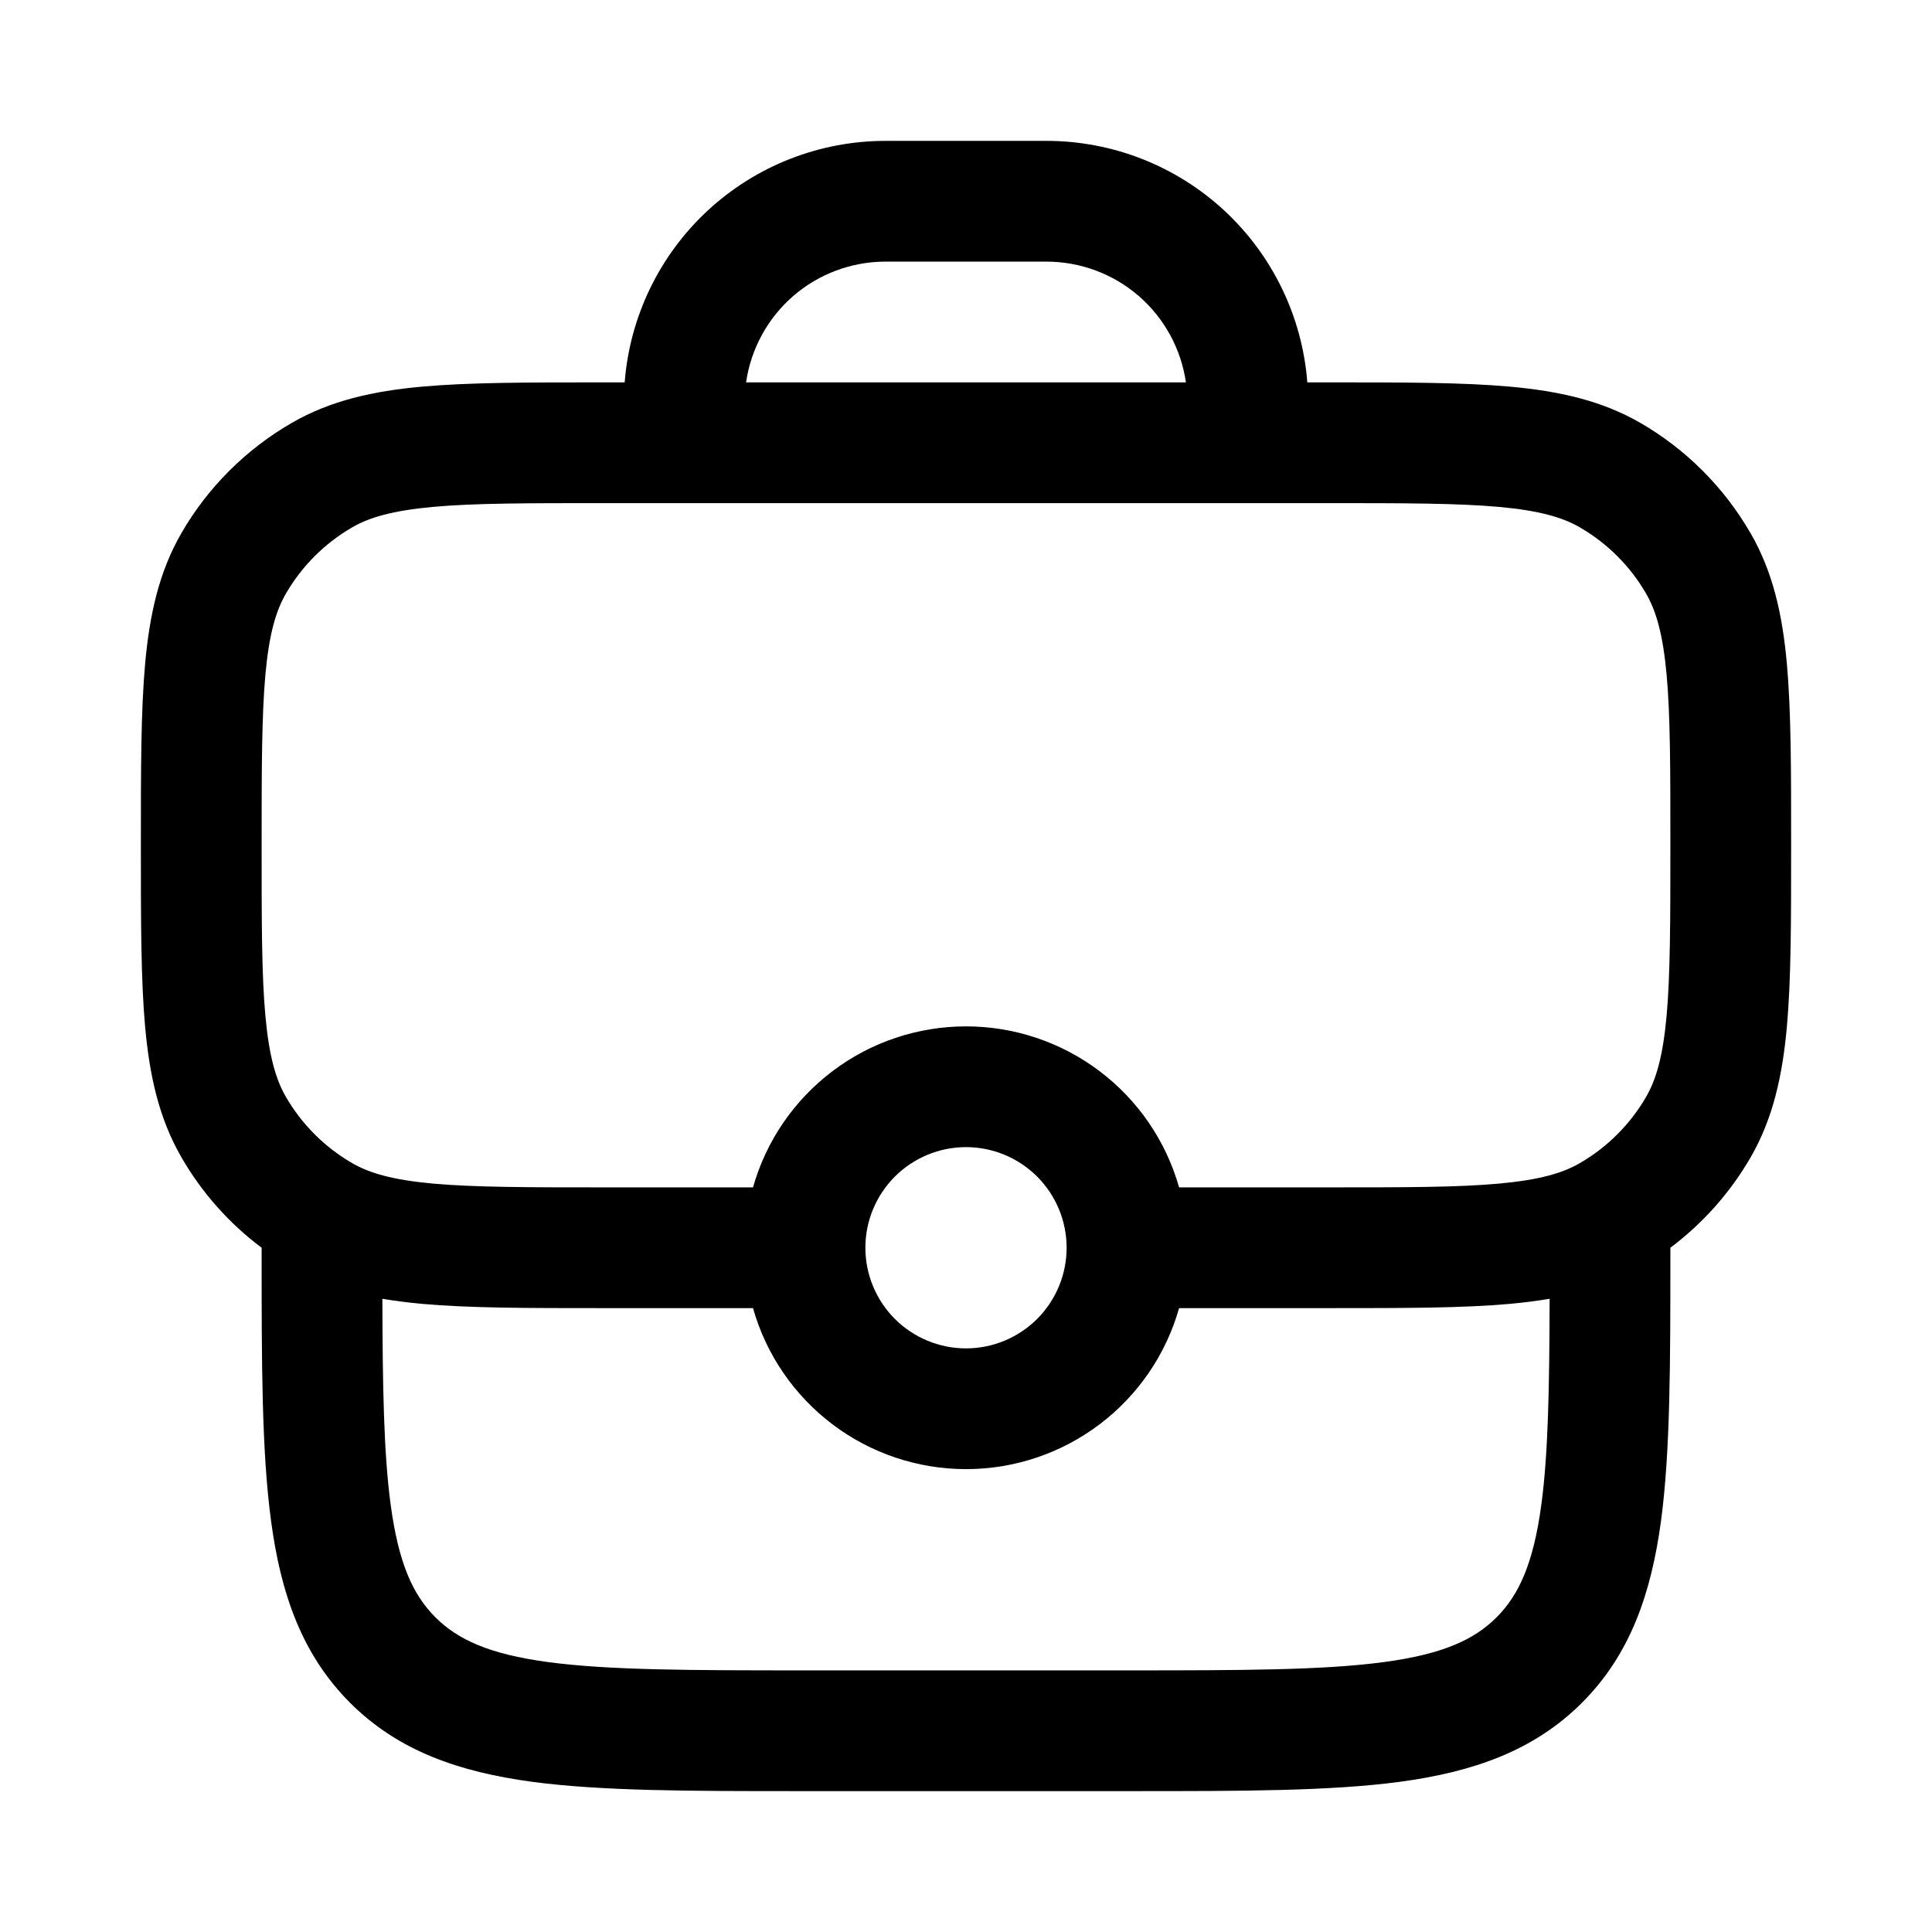
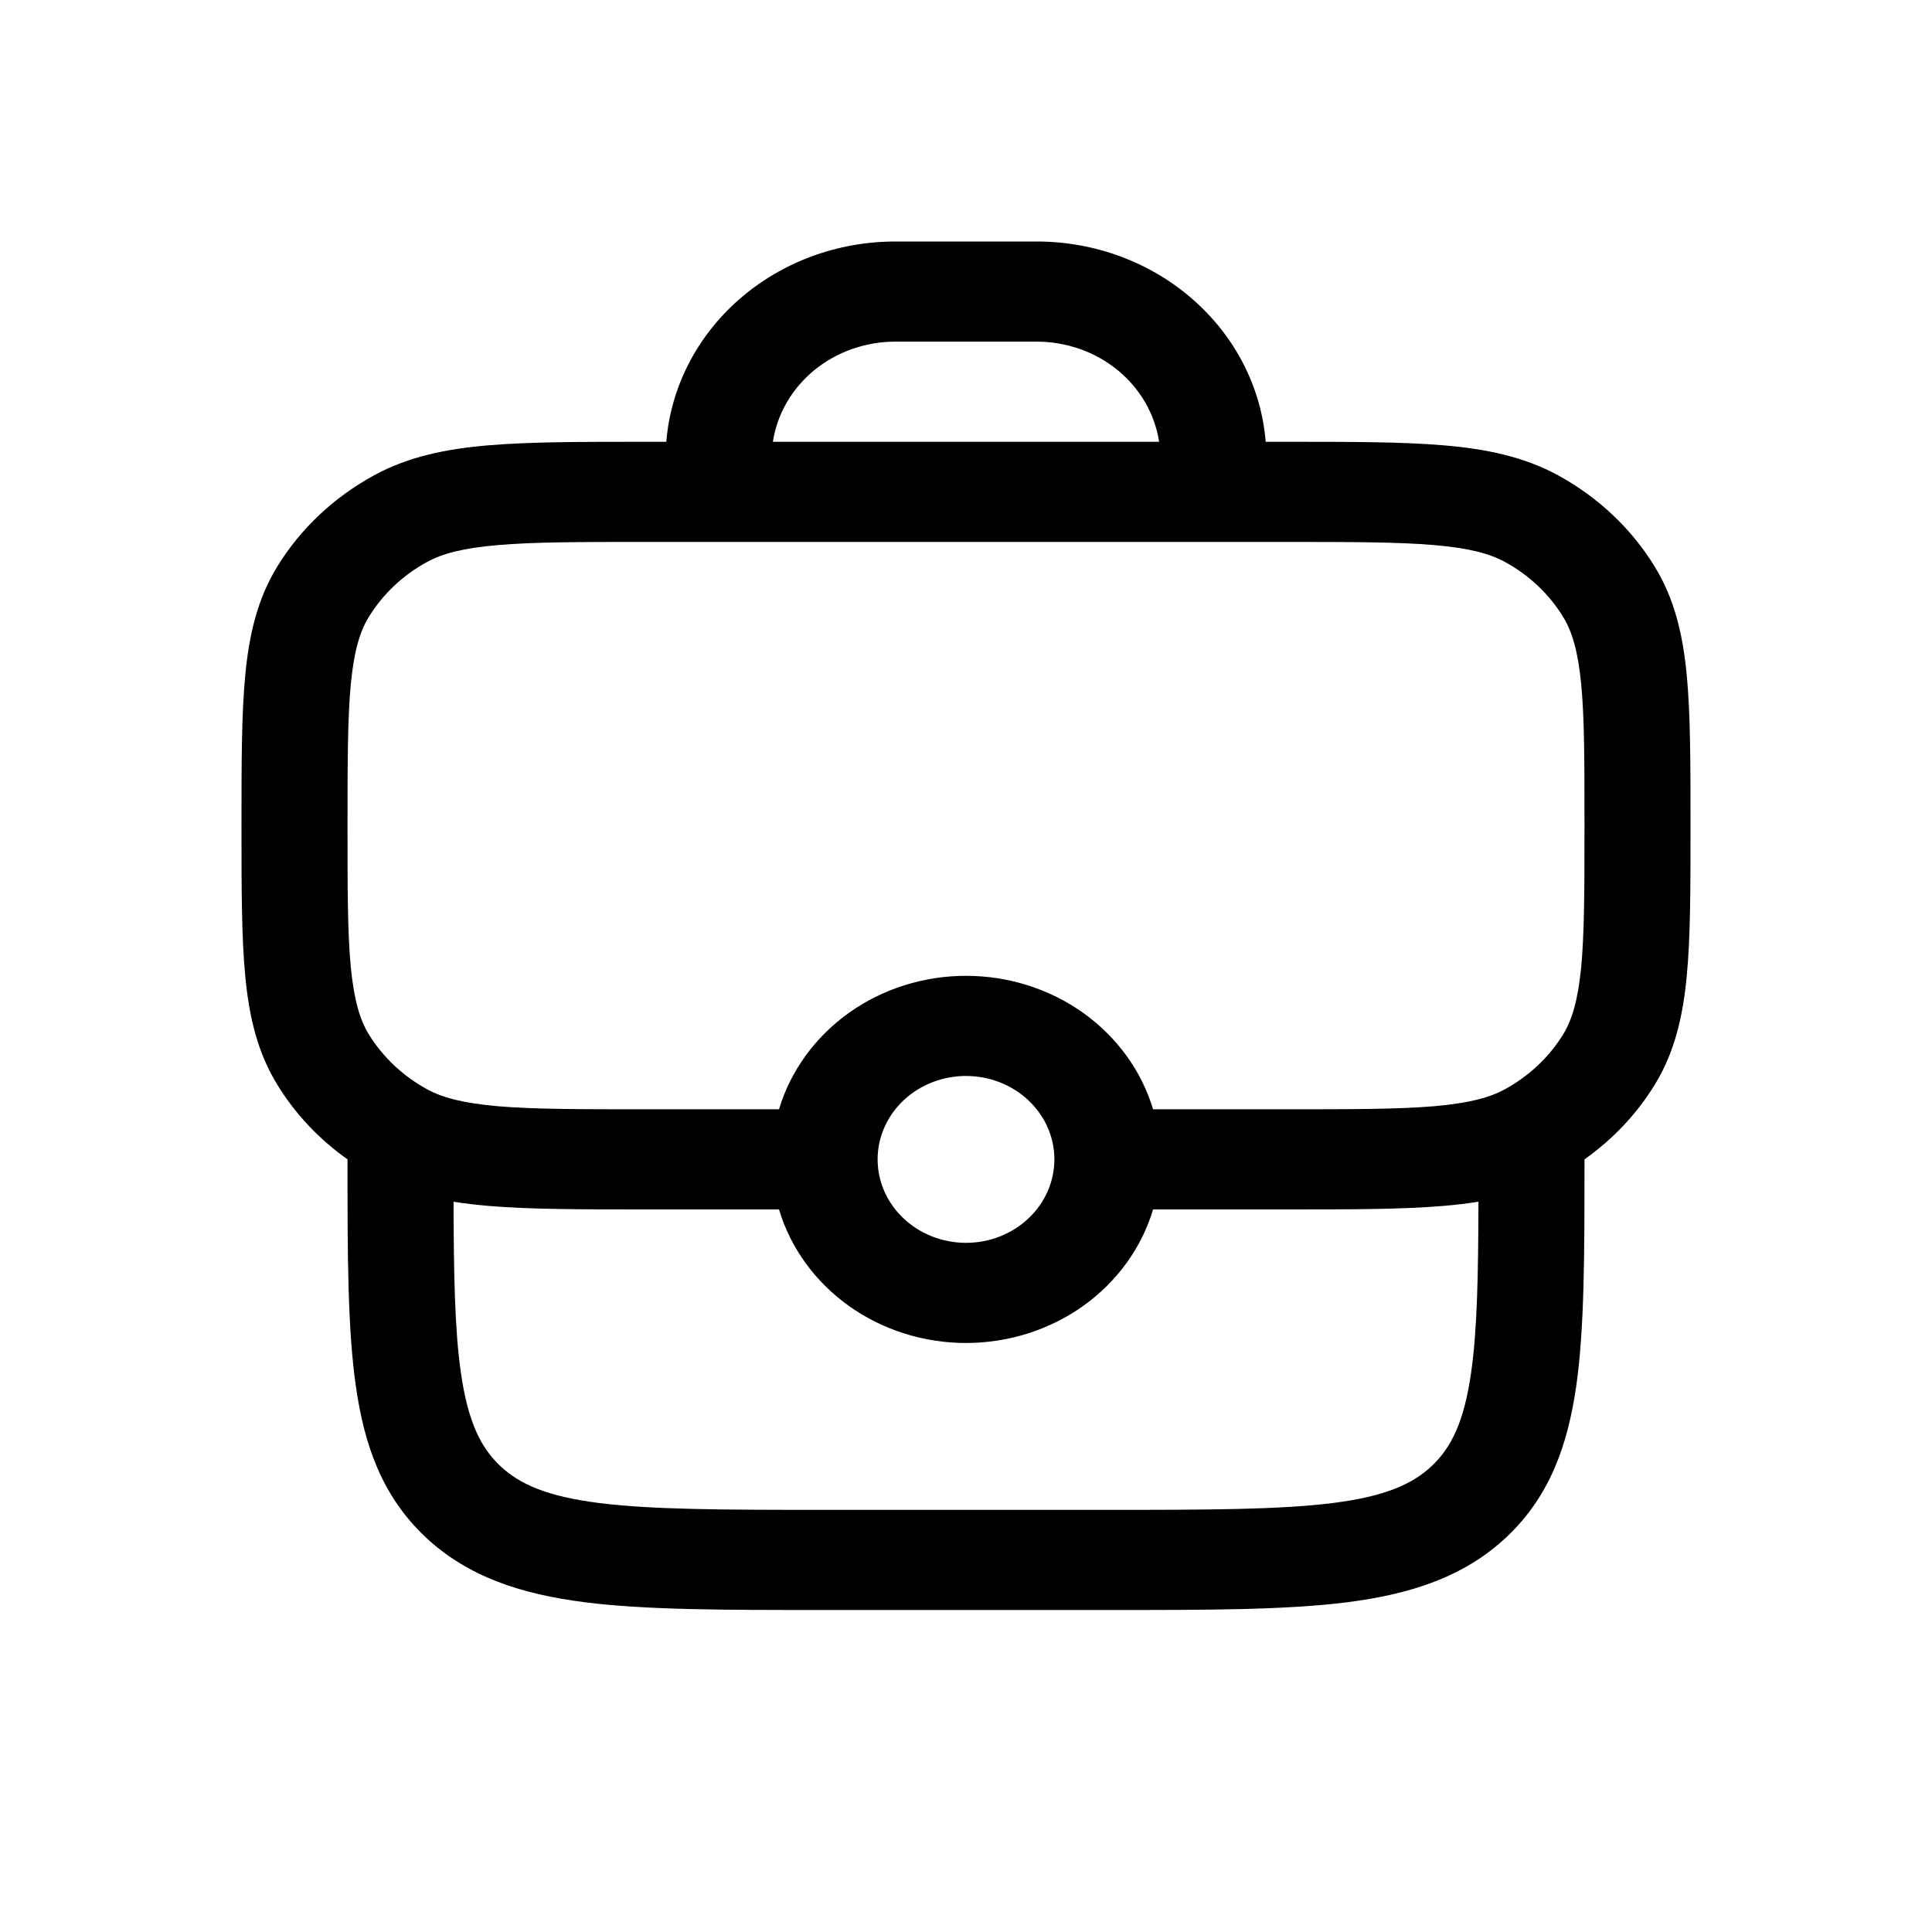
<svg xmlns="http://www.w3.org/2000/svg" width="24" height="24" viewBox="0 0 24 24" fill="none">
-   <path fill-rule="evenodd" clip-rule="evenodd" d="M11 1.75C10.181 1.75 9.393 2.059 8.792 2.615C8.192 3.171 7.823 3.934 7.76 4.75H7.464C6.56 4.75 5.831 4.75 5.242 4.803C4.636 4.858 4.106 4.975 3.625 5.253C3.055 5.582 2.581 6.055 2.252 6.625C1.975 7.106 1.858 7.636 1.803 8.242C1.75 8.831 1.75 9.56 1.75 10.464V10.536C1.75 11.44 1.75 12.169 1.803 12.758C1.858 13.364 1.975 13.894 2.253 14.375C2.506 14.815 2.846 15.197 3.25 15.5V15.555C3.25 16.922 3.25 18.025 3.367 18.892C3.487 19.792 3.747 20.55 4.348 21.152C4.95 21.754 5.708 22.012 6.608 22.134C7.475 22.25 8.578 22.25 9.945 22.25H14.055C15.422 22.25 16.525 22.25 17.392 22.134C18.292 22.012 19.05 21.754 19.652 21.152C20.254 20.55 20.512 19.792 20.634 18.892C20.75 18.025 20.75 16.922 20.75 15.555V15.5C21.155 15.196 21.495 14.813 21.748 14.375C22.025 13.894 22.142 13.364 22.197 12.758C22.25 12.169 22.25 11.44 22.25 10.536V10.464C22.25 9.56 22.25 8.831 22.197 8.242C22.142 7.636 22.025 7.106 21.747 6.625C21.418 6.055 20.945 5.581 20.375 5.252C19.894 4.975 19.364 4.858 18.758 4.803C18.169 4.75 17.44 4.75 16.536 4.75H16.24C16.177 3.934 15.808 3.171 15.208 2.615C14.607 2.059 13.819 1.75 13 1.75H11ZM11 3.25C10.579 3.25 10.172 3.402 9.854 3.677C9.536 3.953 9.328 4.334 9.268 4.75H14.732C14.672 4.334 14.464 3.953 14.146 3.677C13.828 3.402 13.421 3.25 13 3.25H11ZM4.853 18.692C4.767 18.053 4.753 17.238 4.75 16.134C4.909 16.161 5.073 16.181 5.242 16.197C5.831 16.25 6.56 16.25 7.464 16.25H9.354C9.517 16.826 9.864 17.333 10.342 17.694C10.819 18.055 11.402 18.25 12.001 18.25C12.599 18.25 13.181 18.055 13.659 17.694C14.137 17.333 14.484 16.826 14.647 16.25H16.536C17.44 16.25 18.169 16.25 18.758 16.197C18.928 16.181 19.091 16.161 19.25 16.134C19.247 17.238 19.233 18.053 19.147 18.692C19.048 19.426 18.867 19.814 18.591 20.091C18.314 20.368 17.926 20.548 17.191 20.647C16.436 20.748 15.435 20.75 14 20.75H10C8.565 20.75 7.563 20.748 6.808 20.647C6.074 20.548 5.686 20.367 5.409 20.091C5.132 19.814 4.952 19.427 4.853 18.692ZM14.647 14.75H16.5C17.448 14.75 18.11 14.75 18.622 14.703C19.125 14.657 19.41 14.573 19.625 14.449C19.967 14.251 20.251 13.967 20.449 13.625C20.573 13.41 20.657 13.125 20.703 12.622C20.749 12.11 20.75 11.448 20.75 10.5C20.75 9.552 20.75 8.89 20.703 8.378C20.657 7.875 20.573 7.59 20.449 7.375C20.252 7.033 19.967 6.749 19.625 6.551C19.41 6.427 19.125 6.343 18.622 6.297C18.11 6.251 17.448 6.25 16.5 6.25H7.5C6.552 6.25 5.89 6.25 5.378 6.297C4.875 6.343 4.59 6.427 4.375 6.551C4.033 6.749 3.749 7.033 3.551 7.375C3.427 7.59 3.343 7.875 3.297 8.378C3.251 8.89 3.25 9.552 3.25 10.5C3.25 11.448 3.25 12.11 3.297 12.622C3.343 13.124 3.427 13.41 3.551 13.625C3.749 13.967 4.033 14.251 4.375 14.449C4.59 14.573 4.875 14.657 5.378 14.703C5.89 14.749 6.552 14.75 7.5 14.75H9.354C9.517 14.174 9.864 13.667 10.342 13.306C10.819 12.945 11.402 12.75 12.001 12.75C12.599 12.75 13.181 12.945 13.659 13.306C14.137 13.667 14.484 14.174 14.647 14.75ZM10.75 15.5C10.75 15.168 10.882 14.851 11.116 14.616C11.351 14.382 11.668 14.25 12 14.25C12.332 14.25 12.649 14.382 12.884 14.616C13.118 14.851 13.25 15.168 13.25 15.5C13.25 15.832 13.118 16.149 12.884 16.384C12.649 16.618 12.332 16.75 12 16.75C11.668 16.75 11.351 16.618 11.116 16.384C10.882 16.149 10.75 15.832 10.75 15.5Z" fill="currentColor" />
+   <path fill-rule="evenodd" clip-rule="evenodd" d="M11.122 3C10.403 3 9.711 3.256 9.183 3.718C8.656 4.179 8.332 4.811 8.277 5.488H8.017C7.223 5.488 6.583 5.488 6.066 5.532C5.534 5.577 5.069 5.674 4.646 5.905C4.146 6.178 3.73 6.57 3.441 7.043C3.198 7.442 3.095 7.881 3.047 8.384C3 8.872 3 9.477 3 10.226V10.286C3 11.036 3 11.64 3.047 12.129C3.095 12.631 3.198 13.071 3.442 13.47C3.664 13.834 3.962 14.151 4.317 14.402V14.448C4.317 15.582 4.317 16.496 4.42 17.215C4.525 17.962 4.753 18.59 5.281 19.09C5.81 19.589 6.475 19.803 7.266 19.904C8.027 20 8.995 20 10.196 20H13.804C15.005 20 15.973 20 16.734 19.904C17.525 19.803 18.19 19.589 18.719 19.09C19.247 18.59 19.474 17.962 19.581 17.215C19.683 16.496 19.683 15.582 19.683 14.448V14.402C20.039 14.15 20.337 13.833 20.559 13.47C20.802 13.071 20.905 12.631 20.953 12.129C21 11.64 21 11.036 21 10.286V10.226C21 9.477 21 8.872 20.953 8.384C20.905 7.881 20.802 7.442 20.558 7.043C20.27 6.57 19.854 6.177 19.354 5.904C18.931 5.674 18.466 5.577 17.934 5.532C17.417 5.488 16.777 5.488 15.983 5.488H15.723C15.668 4.811 15.344 4.179 14.816 3.718C14.289 3.256 13.597 3 12.878 3H11.122ZM11.122 4.244C10.752 4.244 10.395 4.37 10.116 4.598C9.837 4.827 9.654 5.142 9.601 5.488H14.399C14.346 5.142 14.163 4.827 13.884 4.598C13.605 4.37 13.248 4.244 12.878 4.244H11.122ZM5.725 17.049C5.649 16.52 5.637 15.844 5.634 14.928C5.774 14.951 5.918 14.967 6.066 14.98C6.583 15.024 7.223 15.024 8.017 15.024H9.677C9.82 15.502 10.125 15.922 10.544 16.222C10.963 16.521 11.475 16.683 12 16.683C12.526 16.683 13.037 16.521 13.457 16.222C13.876 15.922 14.181 15.502 14.324 15.024H15.983C16.777 15.024 17.417 15.024 17.934 14.98C18.083 14.967 18.226 14.951 18.366 14.928C18.363 15.844 18.351 16.52 18.275 17.049C18.189 17.658 18.03 17.98 17.787 18.21C17.544 18.439 17.203 18.589 16.558 18.671C15.895 18.754 15.016 18.756 13.756 18.756H10.244C8.984 18.756 8.104 18.754 7.441 18.671C6.797 18.589 6.456 18.439 6.213 18.21C5.97 17.98 5.812 17.659 5.725 17.049ZM14.324 13.78H15.951C16.784 13.78 17.365 13.78 17.814 13.742C18.256 13.703 18.506 13.634 18.695 13.531C18.995 13.367 19.245 13.131 19.419 12.848C19.527 12.669 19.601 12.433 19.642 12.016C19.682 11.591 19.683 11.042 19.683 10.256C19.683 9.47 19.683 8.921 19.642 8.496C19.601 8.079 19.527 7.843 19.419 7.665C19.245 7.381 18.996 7.145 18.695 6.981C18.506 6.878 18.256 6.809 17.814 6.771C17.365 6.733 16.784 6.732 15.951 6.732H8.049C7.216 6.732 6.635 6.732 6.186 6.771C5.744 6.809 5.494 6.878 5.305 6.981C5.004 7.145 4.755 7.381 4.581 7.665C4.472 7.843 4.399 8.079 4.358 8.496C4.318 8.921 4.317 9.47 4.317 10.256C4.317 11.042 4.317 11.591 4.358 12.016C4.399 12.432 4.472 12.669 4.581 12.848C4.755 13.131 5.005 13.367 5.305 13.531C5.494 13.634 5.744 13.703 6.186 13.742C6.635 13.78 7.216 13.78 8.049 13.78H9.677C9.82 13.303 10.125 12.883 10.544 12.583C10.963 12.284 11.475 12.122 12 12.122C12.526 12.122 13.037 12.284 13.457 12.583C13.876 12.883 14.181 13.303 14.324 13.78ZM10.902 14.402C10.902 14.127 11.018 13.864 11.224 13.669C11.43 13.475 11.709 13.366 12 13.366C12.291 13.366 12.57 13.475 12.776 13.669C12.982 13.864 13.098 14.127 13.098 14.402C13.098 14.677 12.982 14.941 12.776 15.135C12.57 15.33 12.291 15.439 12 15.439C11.709 15.439 11.43 15.33 11.224 15.135C11.018 14.941 10.902 14.677 10.902 14.402Z" fill="currentColor" />
</svg>
